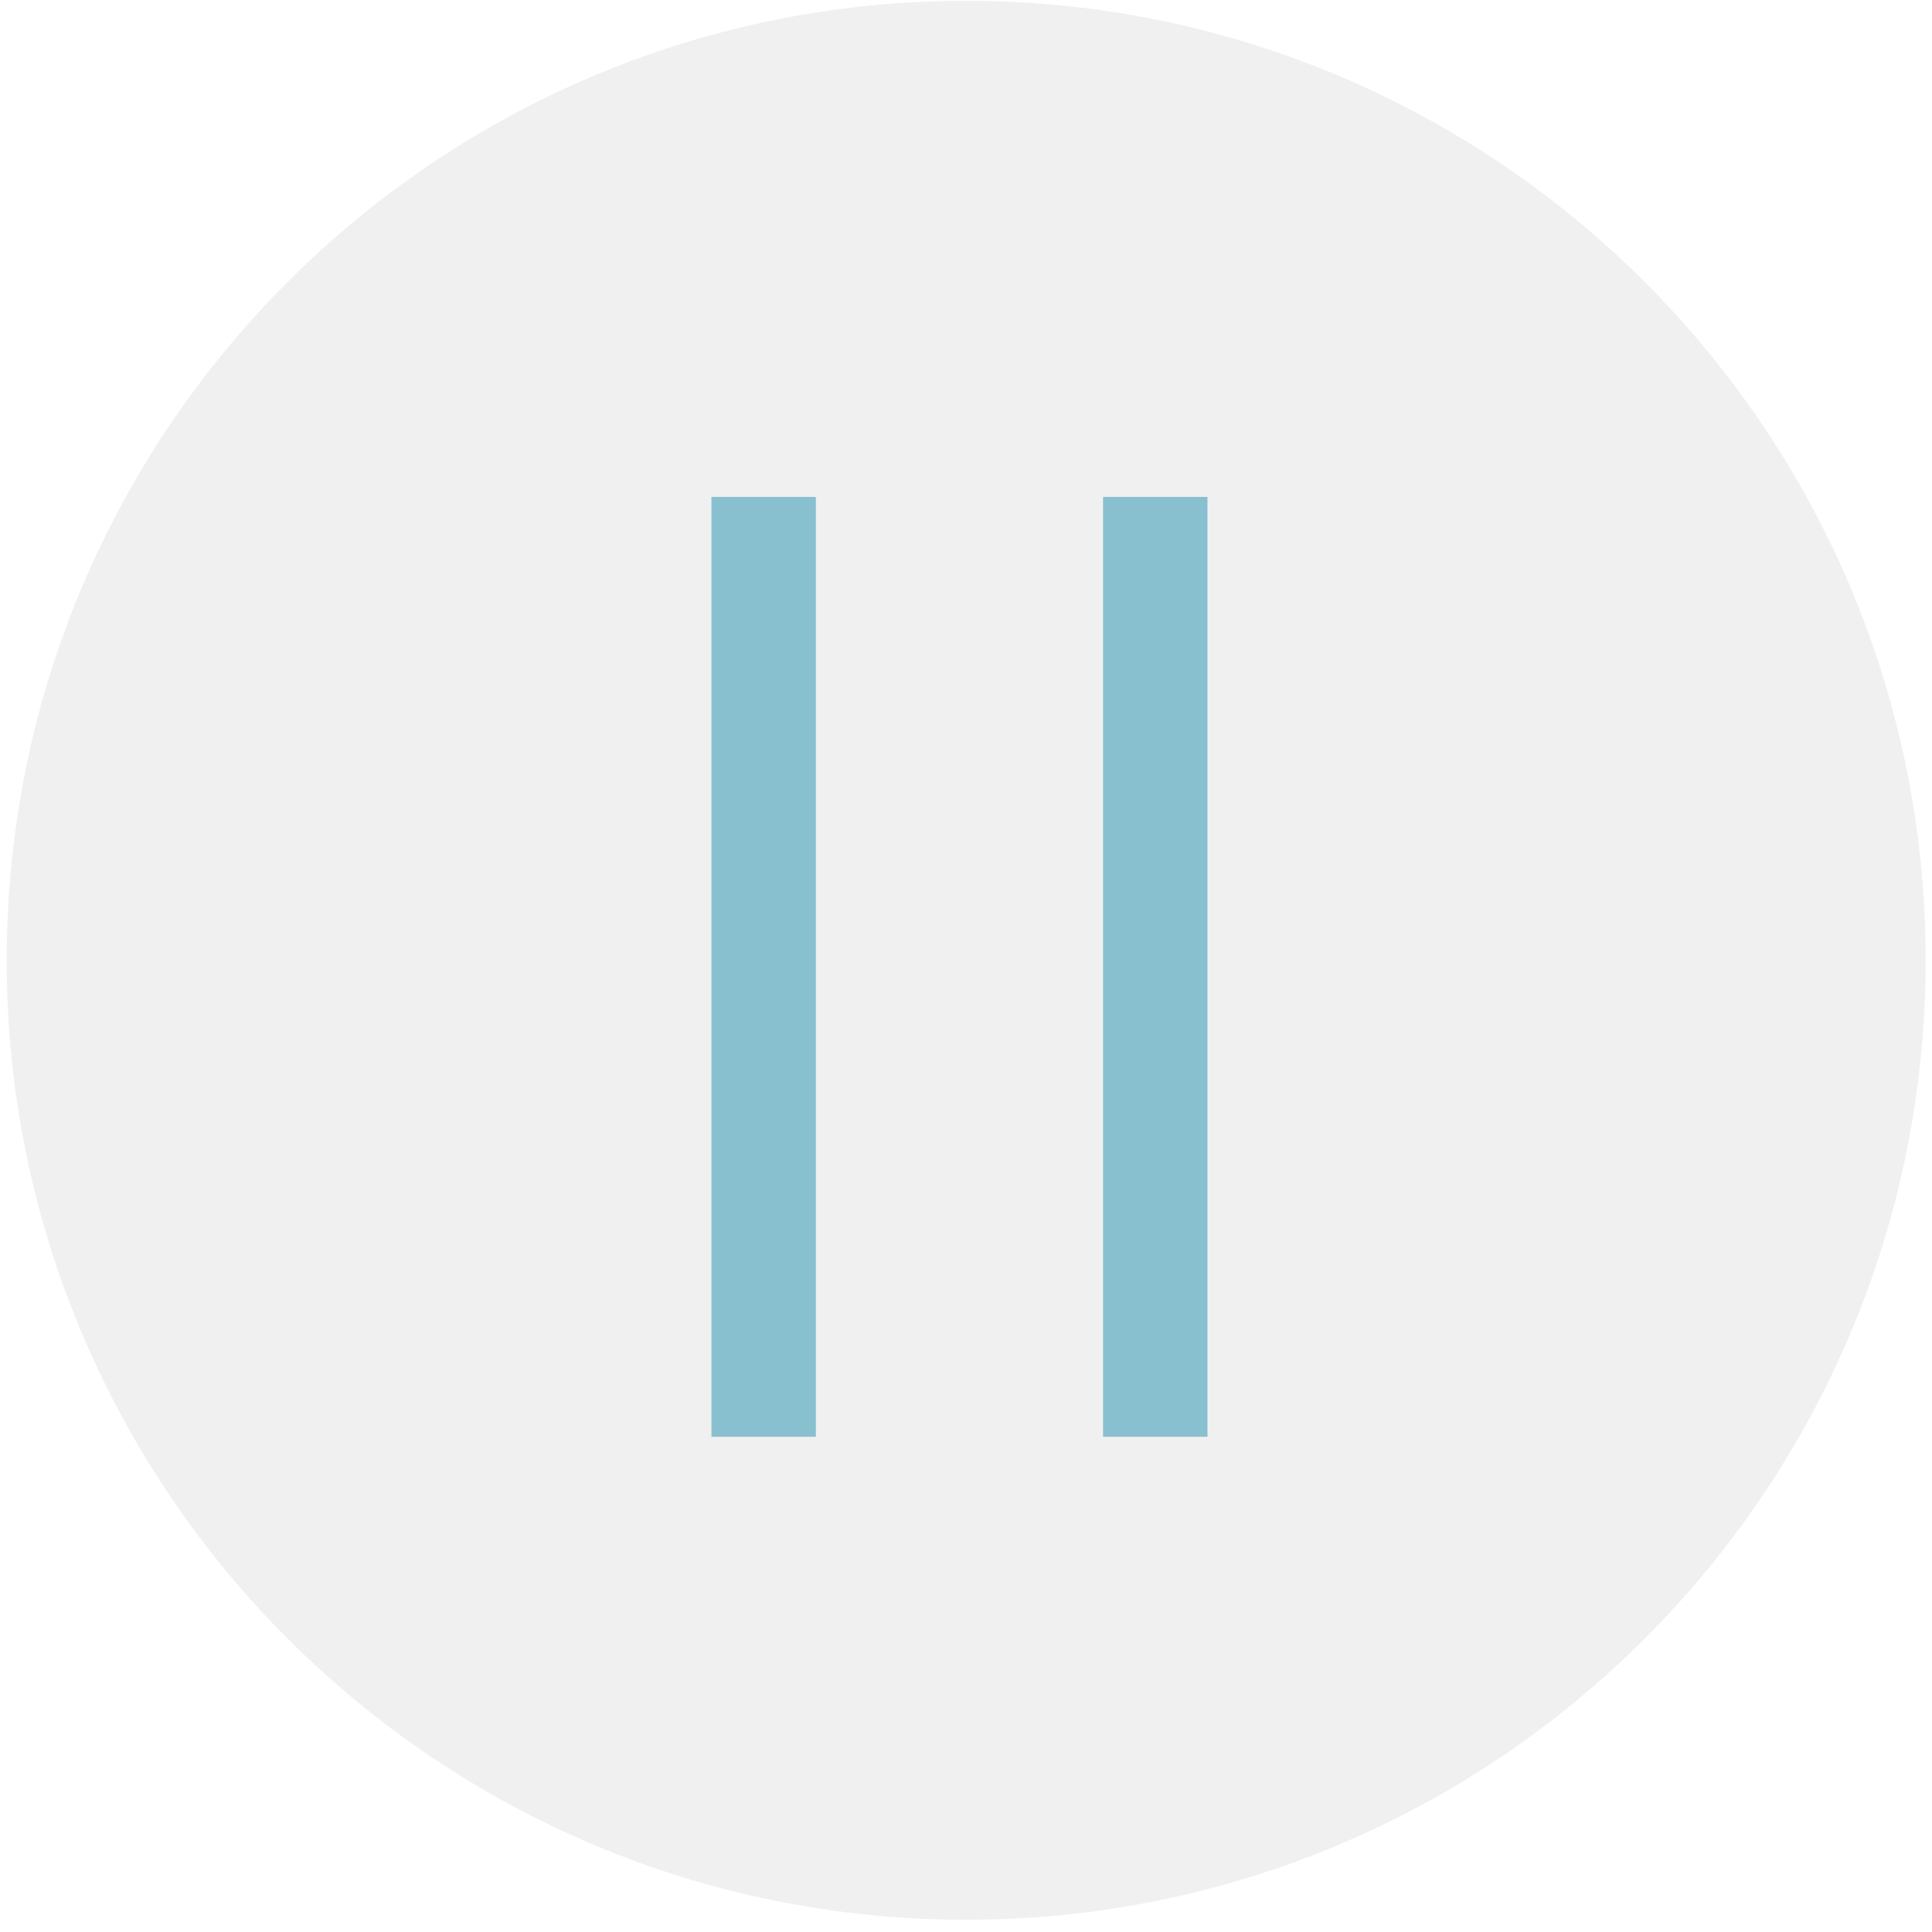
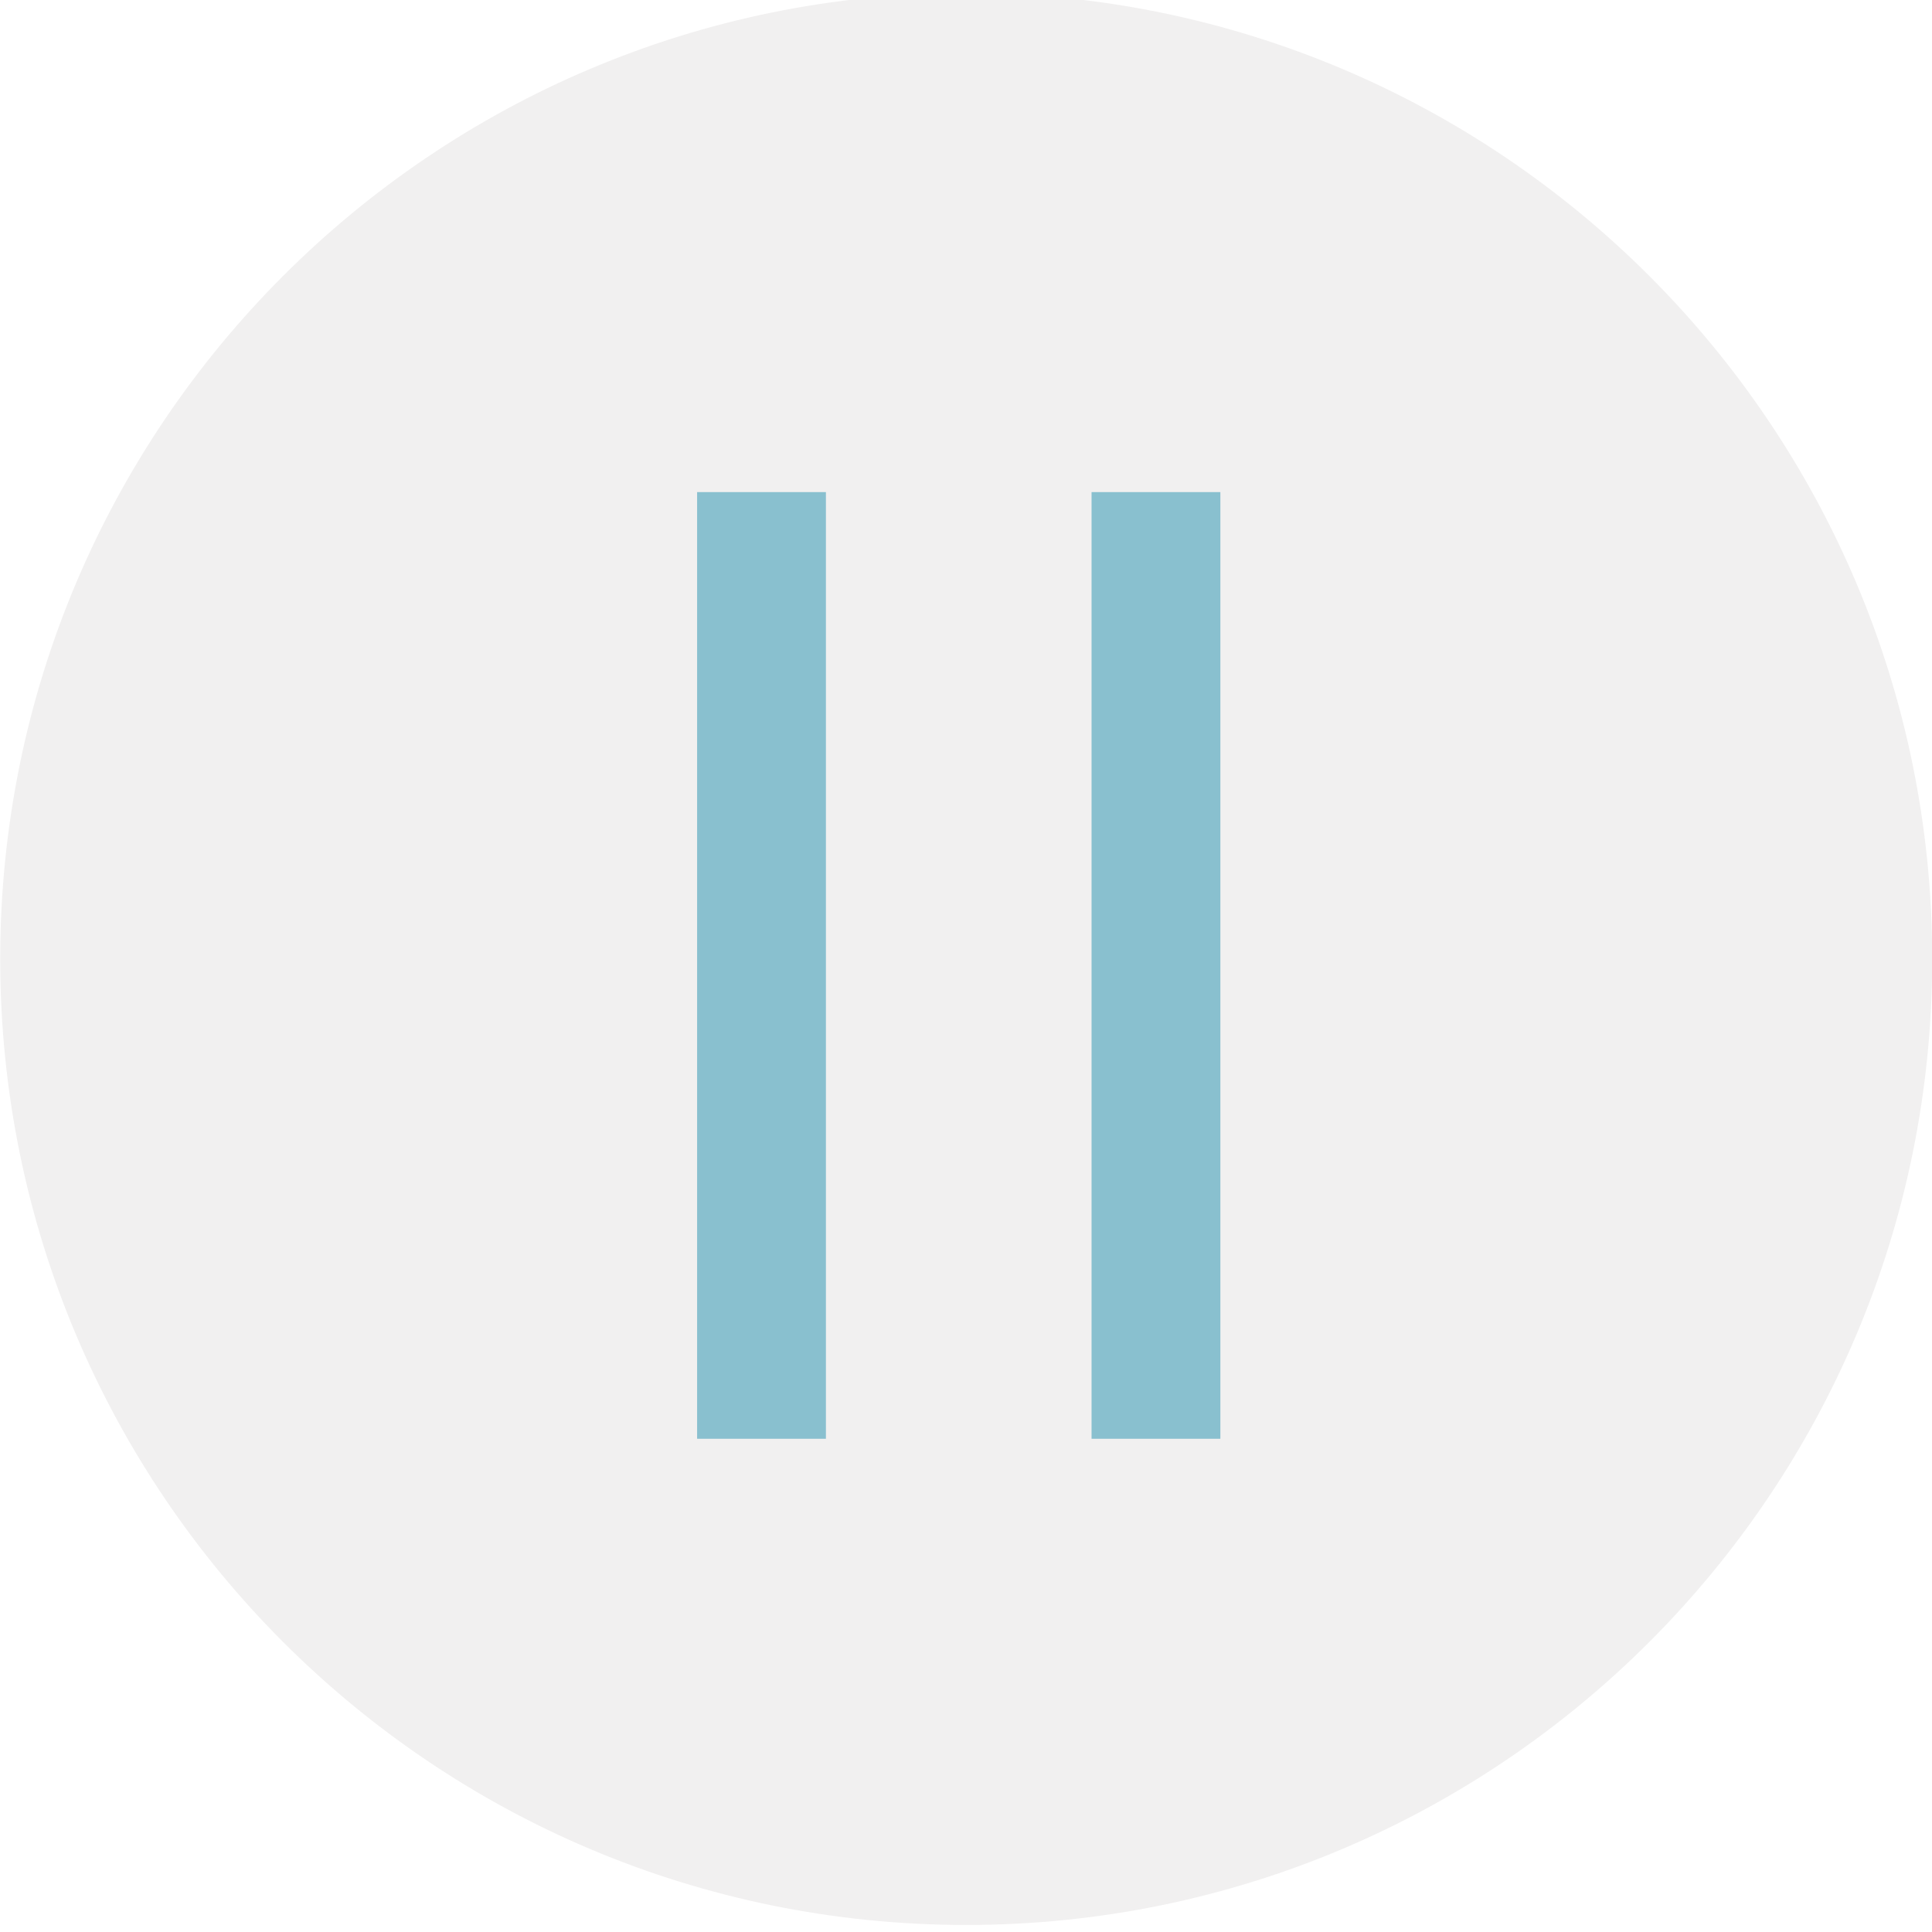
- <svg xmlns="http://www.w3.org/2000/svg" version="1.1" id="Layer_1" x="0px" y="0px" viewBox="0 0 148 148" style="enable-background:new 0 0 148 148;" xml:space="preserve">
+ <svg xmlns="http://www.w3.org/2000/svg" version="1.1" id="Layer_1" x="0px" y="0px" viewBox="0 0 120 120" style="enable-background:new 0 0 120 120;" xml:space="preserve">
  <style type="text/css">
	.st0{fill:#F1F0F0;}
	.st1{fill:none;stroke:#89C0CF;stroke-width:8;}
</style>
  <g id="Group_123" transform="translate(-80 27.363)">
    <g id="Group_13" transform="translate(80.113 -27)">
-       <circle id="Ellipse_1" class="st0" cx="73.9" cy="73.2" r="73.5" />
+       <circle id="Ellipse_1" class="st0" cx="59.9" cy="59.2" r="60" />
      <g id="Group_124" transform="translate(58.186 37.502)">
-         <line id="Line_14" class="st1" x1="0.2" y1="0.2" x2="0.2" y2="72.2" />
-         <line id="Line_15" class="st1" x1="30.2" y1="0.2" x2="30.2" y2="72.2" />
+         <line id="Line_14" class="st1" x1="-11" y1="-7.3" x2="-11" y2="51.5" />
+         <line id="Line_15" class="st1" x1="13.5" y1="-7.3" x2="13.5" y2="51.5" />
      </g>
    </g>
  </g>
</svg>
